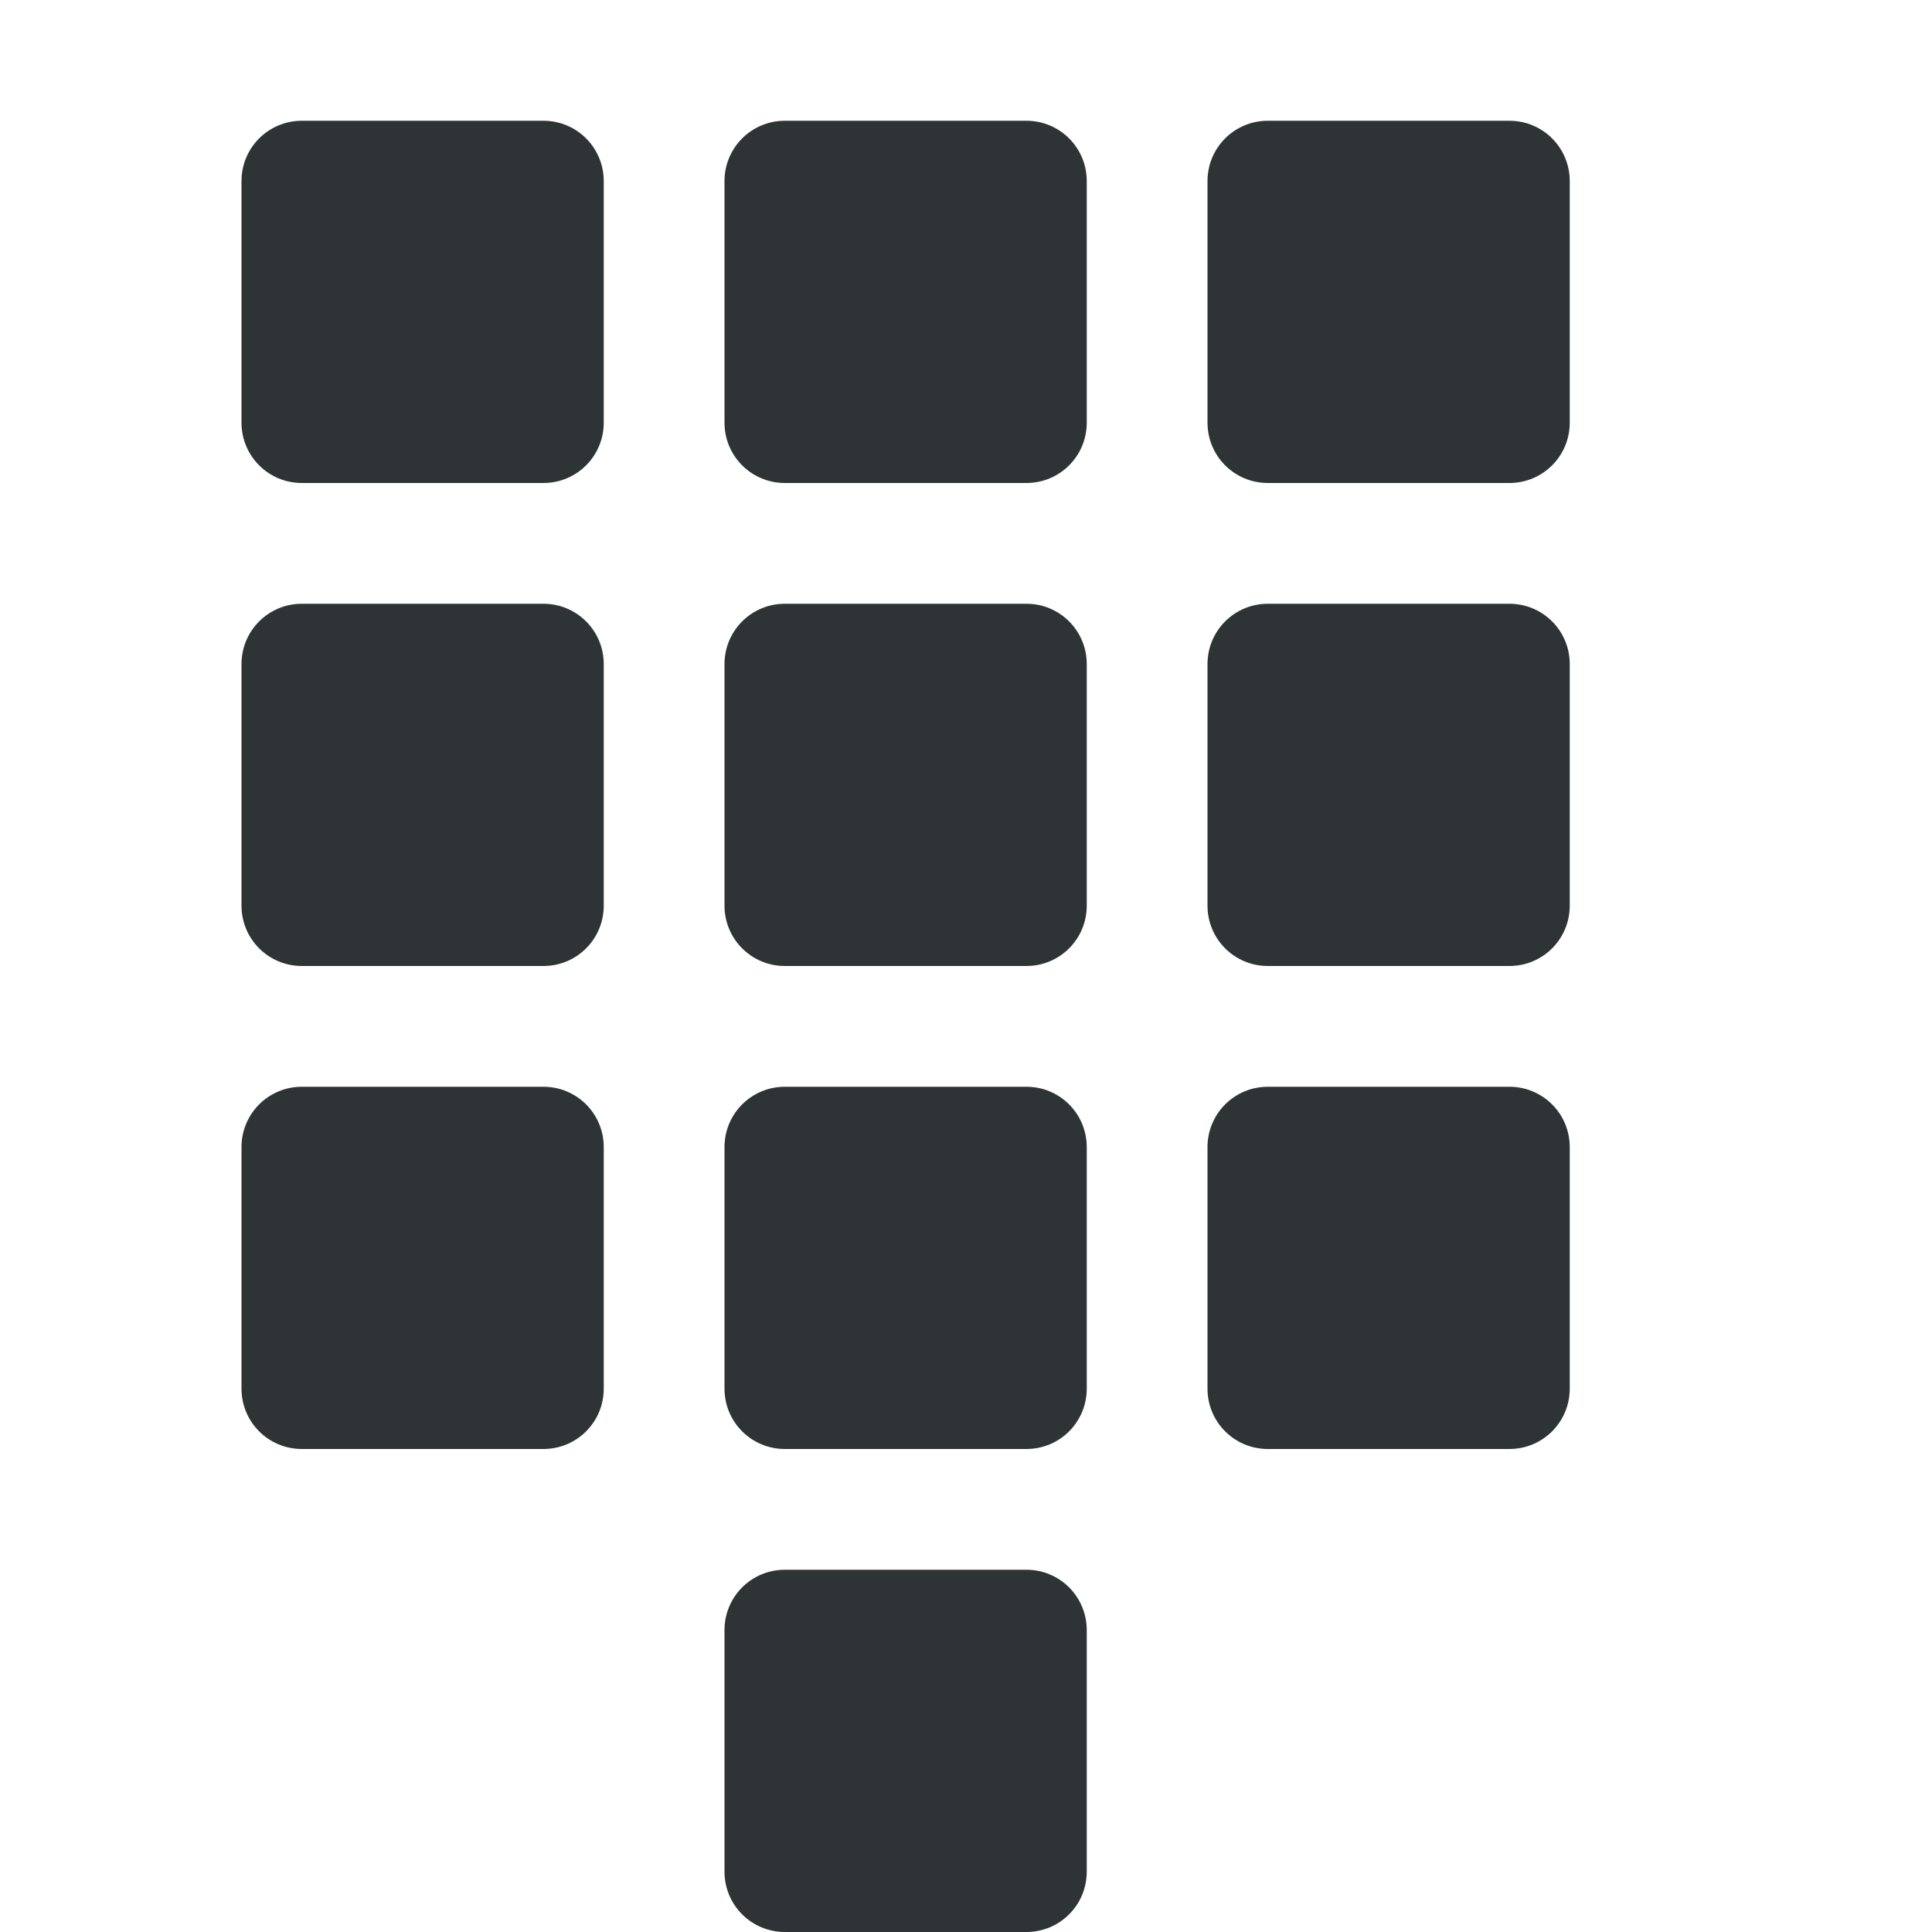
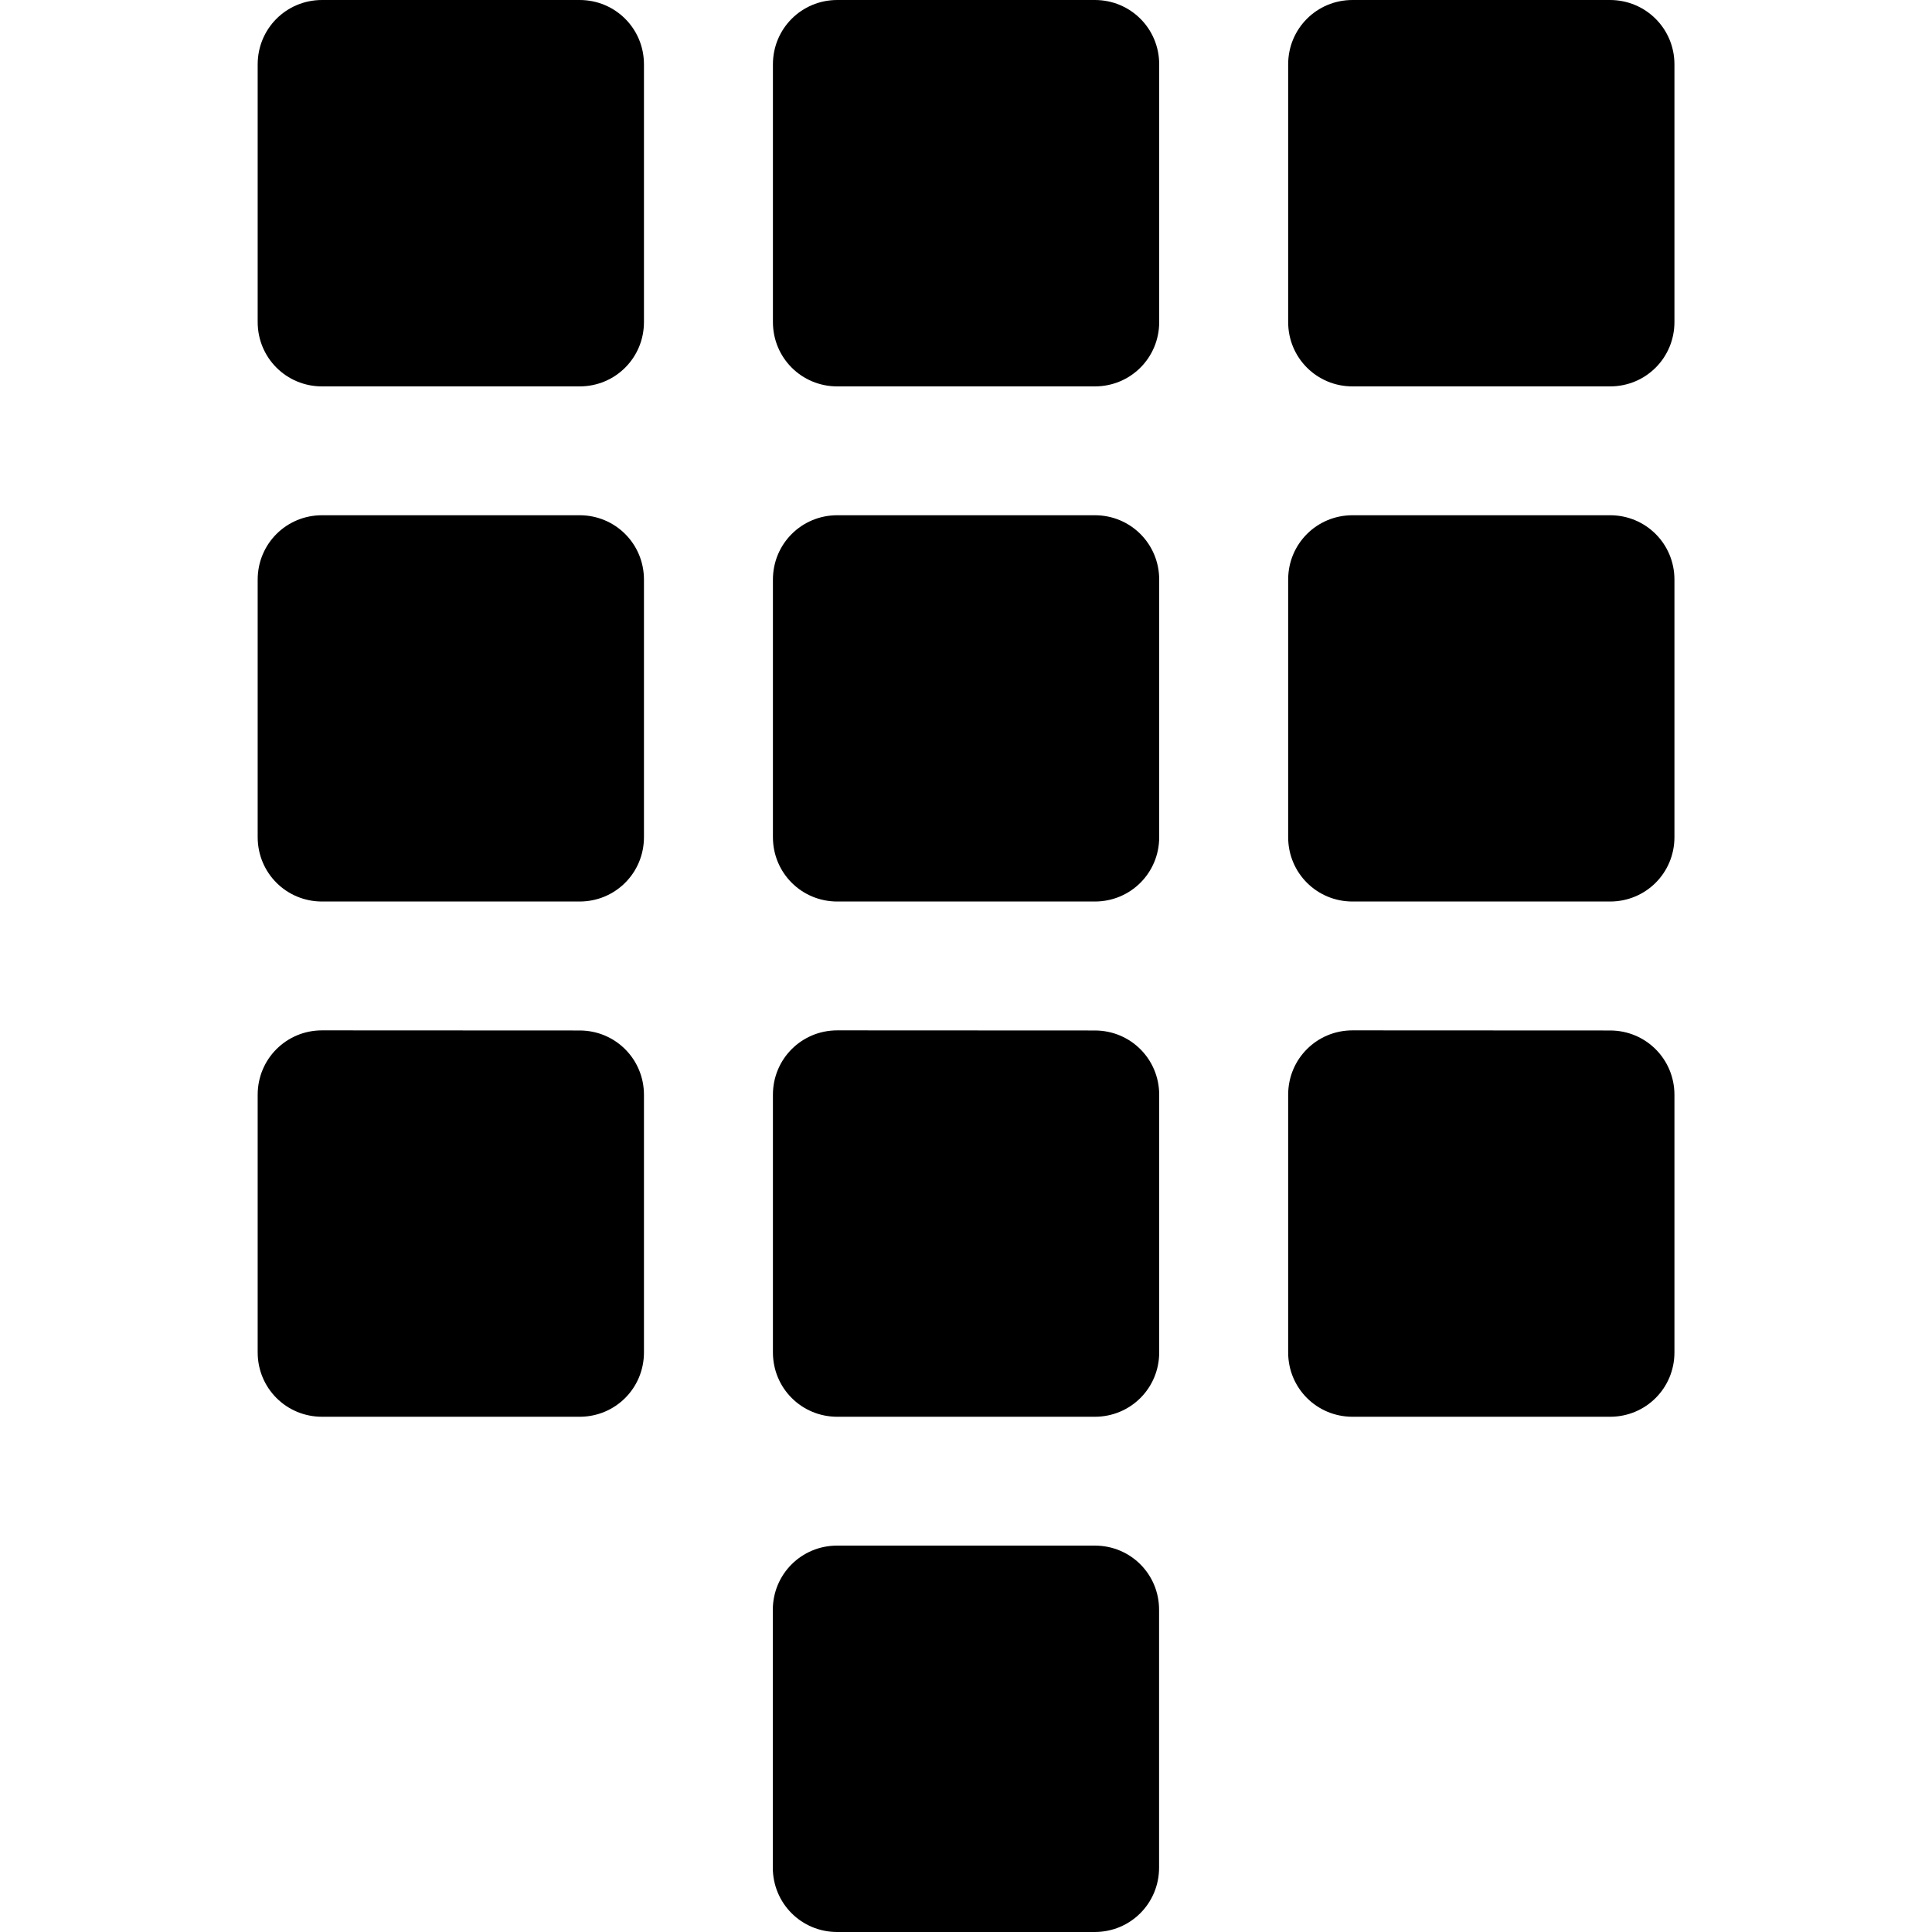
- <svg xmlns="http://www.w3.org/2000/svg" height="16px" viewBox="0 0 16 16" width="16px">
-   <filter id="a" height="100%" width="100%" x="0%" y="0%">
-     <feColorMatrix in="SourceGraphic" type="matrix" values="0 0 0 0 1 0 0 0 0 1 0 0 0 0 1 0 0 0 1 0" />
+ <svg xmlns="http://www.w3.org/2000/svg" height="16px" viewBox="0 0 16 16" width="16px" version="1.1" id="svg163">
+   <defs id="defs167" />
+   <filter id="a" height="1" width="1" x="0" y="0">
+     <feColorMatrix in="SourceGraphic" type="matrix" values="0 0 0 0 1 0 0 0 0 1 0 0 0 0 1 0 0 0 1 0" id="feColorMatrix2" />
  </filter>
  <mask id="b">
-     <g filter="url(#a)">
-       <path d="m 0 0 h 16 v 16 h -16 z" fill-opacity="0.3" />
+     <g filter="url(#a)" id="g7">
+       <path d="m 0 0 h 16 v 16 h -16 z" fill-opacity="0.3" id="path5" />
    </g>
  </mask>
  <clipPath id="c">
-     <path d="m 0 0 h 1024 v 800 h -1024 z" />
+     <path d="m 0 0 h 1024 v 800 h -1024 z" id="path10" />
  </clipPath>
  <mask id="d">
-     <g filter="url(#a)">
-       <path d="m 0 0 h 16 v 16 h -16 z" fill-opacity="0.05" />
+     <g filter="url(#a)" id="g15">
+       <path d="m 0 0 h 16 v 16 h -16 z" fill-opacity="0.05" id="path13" />
    </g>
  </mask>
  <clipPath id="e">
-     <path d="m 0 0 h 1024 v 800 h -1024 z" />
+     <path d="m 0 0 h 1024 v 800 h -1024 z" id="path18" />
  </clipPath>
  <mask id="f">
-     <g filter="url(#a)">
-       <path d="m 0 0 h 16 v 16 h -16 z" fill-opacity="0.05" />
+     <g filter="url(#a)" id="g23">
+       <path d="m 0 0 h 16 v 16 h -16 z" fill-opacity="0.05" id="path21" />
    </g>
  </mask>
  <clipPath id="g">
-     <path d="m 0 0 h 1024 v 800 h -1024 z" />
+     <path d="m 0 0 h 1024 v 800 h -1024 z" id="path26" />
  </clipPath>
  <mask id="h">
-     <g filter="url(#a)">
-       <path d="m 0 0 h 16 v 16 h -16 z" fill-opacity="0.05" />
+     <g filter="url(#a)" id="g31">
+       <path d="m 0 0 h 16 v 16 h -16 z" fill-opacity="0.05" id="path29" />
    </g>
  </mask>
  <clipPath id="i">
-     <path d="m 0 0 h 1024 v 800 h -1024 z" />
+     <path d="m 0 0 h 1024 v 800 h -1024 z" id="path34" />
  </clipPath>
  <mask id="j">
-     <g filter="url(#a)">
-       <path d="m 0 0 h 16 v 16 h -16 z" fill-opacity="0.05" />
+     <g filter="url(#a)" id="g39">
+       <path d="m 0 0 h 16 v 16 h -16 z" fill-opacity="0.05" id="path37" />
    </g>
  </mask>
  <clipPath id="k">
-     <path d="m 0 0 h 1024 v 800 h -1024 z" />
+     <path d="m 0 0 h 1024 v 800 h -1024 z" id="path42" />
  </clipPath>
  <mask id="l">
-     <g filter="url(#a)">
-       <path d="m 0 0 h 16 v 16 h -16 z" fill-opacity="0.05" />
+     <g filter="url(#a)" id="g47">
+       <path d="m 0 0 h 16 v 16 h -16 z" fill-opacity="0.05" id="path45" />
    </g>
  </mask>
  <clipPath id="m">
-     <path d="m 0 0 h 1024 v 800 h -1024 z" />
+     <path d="m 0 0 h 1024 v 800 h -1024 z" id="path50" />
  </clipPath>
  <mask id="n">
-     <g filter="url(#a)">
-       <path d="m 0 0 h 16 v 16 h -16 z" fill-opacity="0.05" />
+     <g filter="url(#a)" id="g55">
+       <path d="m 0 0 h 16 v 16 h -16 z" fill-opacity="0.05" id="path53" />
    </g>
  </mask>
  <clipPath id="o">
-     <path d="m 0 0 h 1024 v 800 h -1024 z" />
+     <path d="m 0 0 h 1024 v 800 h -1024 z" id="path58" />
  </clipPath>
  <mask id="p">
-     <g filter="url(#a)">
-       <path d="m 0 0 h 16 v 16 h -16 z" fill-opacity="0.3" />
+     <g filter="url(#a)" id="g63">
+       <path d="m 0 0 h 16 v 16 h -16 z" fill-opacity="0.3" id="path61" />
    </g>
  </mask>
  <clipPath id="q">
-     <path d="m 0 0 h 1024 v 800 h -1024 z" />
+     <path d="m 0 0 h 1024 v 800 h -1024 z" id="path66" />
  </clipPath>
  <mask id="r">
-     <g filter="url(#a)">
-       <path d="m 0 0 h 16 v 16 h -16 z" fill-opacity="0.5" />
+     <g filter="url(#a)" id="g71">
+       <path d="m 0 0 h 16 v 16 h -16 z" fill-opacity="0.5" id="path69" />
    </g>
  </mask>
  <clipPath id="s">
-     <path d="m 0 0 h 1024 v 800 h -1024 z" />
+     <path d="m 0 0 h 1024 v 800 h -1024 z" id="path74" />
  </clipPath>
  <mask id="t">
-     <g filter="url(#a)">
-       <path d="m 0 0 h 16 v 16 h -16 z" fill-opacity="0.4" />
+     <g filter="url(#a)" id="g79">
+       <path d="m 0 0 h 16 v 16 h -16 z" fill-opacity="0.4" id="path77" />
    </g>
  </mask>
  <clipPath id="u">
-     <path d="m 0 0 h 1024 v 800 h -1024 z" />
+     <path d="m 0 0 h 1024 v 800 h -1024 z" id="path82" />
  </clipPath>
  <mask id="v">
-     <g filter="url(#a)">
-       <path d="m 0 0 h 16 v 16 h -16 z" fill-opacity="0.4" />
+     <g filter="url(#a)" id="g87">
+       <path d="m 0 0 h 16 v 16 h -16 z" fill-opacity="0.4" id="path85" />
    </g>
  </mask>
  <clipPath id="w">
-     <path d="m 0 0 h 1024 v 800 h -1024 z" />
+     <path d="m 0 0 h 1024 v 800 h -1024 z" id="path90" />
  </clipPath>
  <mask id="x">
-     <g filter="url(#a)">
-       <path d="m 0 0 h 16 v 16 h -16 z" fill-opacity="0.5" />
+     <g filter="url(#a)" id="g95">
+       <path d="m 0 0 h 16 v 16 h -16 z" fill-opacity="0.5" id="path93" />
    </g>
  </mask>
  <clipPath id="y">
-     <path d="m 0 0 h 1024 v 800 h -1024 z" />
+     <path d="m 0 0 h 1024 v 800 h -1024 z" id="path98" />
  </clipPath>
  <mask id="z">
-     <g filter="url(#a)">
-       <path d="m 0 0 h 16 v 16 h -16 z" fill-opacity="0.5" />
+     <g filter="url(#a)" id="g103">
+       <path d="m 0 0 h 16 v 16 h -16 z" fill-opacity="0.5" id="path101" />
    </g>
  </mask>
  <clipPath id="A">
-     <path d="m 0 0 h 1024 v 800 h -1024 z" />
+     <path d="m 0 0 h 1024 v 800 h -1024 z" id="path106" />
  </clipPath>
-   <g clip-path="url(#c)" mask="url(#b)" transform="matrix(1 0 0 1 -200 -276)">
-     <path d="m 562.461 212.059 h 10.449 c -1.184 0.492 -1.297 2.461 0 3 h -10.449 z m 0 0" fill="#2e3436" />
+   <g clip-path="url(#c)" mask="url(#b)" transform="matrix(1 0 0 1 -200 -276)" id="g111">
+     <path d="m 562.461 212.059 h 10.449 c -1.184 0.492 -1.297 2.461 0 3 h -10.449 z m 0 0" fill="#2e3436" id="path109" />
  </g>
-   <g clip-path="url(#e)" mask="url(#d)" transform="matrix(1 0 0 1 -200 -276)">
-     <path d="m 16 632 h 1 v 1 h -1 z m 0 0" fill="#2e3436" fill-rule="evenodd" />
+   <g clip-path="url(#e)" mask="url(#d)" transform="matrix(1 0 0 1 -200 -276)" id="g115">
+     <path d="m 16 632 h 1 v 1 h -1 z m 0 0" fill="#2e3436" fill-rule="evenodd" id="path113" />
  </g>
-   <g clip-path="url(#g)" mask="url(#f)" transform="matrix(1 0 0 1 -200 -276)">
-     <path d="m 17 631 h 1 v 1 h -1 z m 0 0" fill="#2e3436" fill-rule="evenodd" />
+   <g clip-path="url(#g)" mask="url(#f)" transform="matrix(1 0 0 1 -200 -276)" id="g119">
+     <path d="m 17 631 h 1 v 1 h -1 z m 0 0" fill="#2e3436" fill-rule="evenodd" id="path117" />
  </g>
-   <g clip-path="url(#i)" mask="url(#h)" transform="matrix(1 0 0 1 -200 -276)">
-     <path d="m 18 634 h 1 v 1 h -1 z m 0 0" fill="#2e3436" fill-rule="evenodd" />
+   <g clip-path="url(#i)" mask="url(#h)" transform="matrix(1 0 0 1 -200 -276)" id="g123">
+     <path d="m 18 634 h 1 v 1 h -1 z m 0 0" fill="#2e3436" fill-rule="evenodd" id="path121" />
  </g>
-   <g clip-path="url(#k)" mask="url(#j)" transform="matrix(1 0 0 1 -200 -276)">
-     <path d="m 16 634 h 1 v 1 h -1 z m 0 0" fill="#2e3436" fill-rule="evenodd" />
+   <g clip-path="url(#k)" mask="url(#j)" transform="matrix(1 0 0 1 -200 -276)" id="g127">
+     <path d="m 16 634 h 1 v 1 h -1 z m 0 0" fill="#2e3436" fill-rule="evenodd" id="path125" />
  </g>
-   <g clip-path="url(#m)" mask="url(#l)" transform="matrix(1 0 0 1 -200 -276)">
-     <path d="m 17 635 h 1 v 1 h -1 z m 0 0" fill="#2e3436" fill-rule="evenodd" />
+   <g clip-path="url(#m)" mask="url(#l)" transform="matrix(1 0 0 1 -200 -276)" id="g131">
+     <path d="m 17 635 h 1 v 1 h -1 z m 0 0" fill="#2e3436" fill-rule="evenodd" id="path129" />
  </g>
-   <g clip-path="url(#o)" mask="url(#n)" transform="matrix(1 0 0 1 -200 -276)">
-     <path d="m 19 635 h 1 v 1 h -1 z m 0 0" fill="#2e3436" fill-rule="evenodd" />
+   <g clip-path="url(#o)" mask="url(#n)" transform="matrix(1 0 0 1 -200 -276)" id="g135">
+     <path d="m 19 635 h 1 v 1 h -1 z m 0 0" fill="#2e3436" fill-rule="evenodd" id="path133" />
  </g>
-   <g clip-path="url(#q)" mask="url(#p)" transform="matrix(1 0 0 1 -200 -276)">
-     <path d="m 136 660 v 7 h 7 v -7 z m 0 0" fill="#2e3436" />
+   <g clip-path="url(#q)" mask="url(#p)" transform="matrix(1 0 0 1 -200 -276)" id="g139">
+     <path d="m 136 660 v 7 h 7 v -7 z m 0 0" fill="#2e3436" id="path137" />
  </g>
-   <g clip-path="url(#s)" mask="url(#r)" transform="matrix(1 0 0 1 -200 -276)">
-     <path d="m 199 642 h 3 v 12 h -3 z m 0 0" fill="#2e3436" />
+   <g clip-path="url(#s)" mask="url(#r)" transform="matrix(1 0 0 1 -200 -276)" id="g143">
+     <path d="m 199 642 h 3 v 12 h -3 z m 0 0" fill="#2e3436" id="path141" />
  </g>
-   <path d="m 2.5 1 c -0.277 0 -0.5 0.223 -0.5 0.5 v 2 c 0 0.277 0.223 0.5 0.5 0.5 h 2 c 0.277 0 0.5 -0.223 0.5 -0.5 v -2 c 0 -0.277 -0.223 -0.5 -0.5 -0.5 z m 4 0 c -0.277 0 -0.5 0.223 -0.5 0.5 v 2 c 0 0.277 0.223 0.5 0.5 0.5 h 2 c 0.277 0 0.5 -0.223 0.5 -0.5 v -2 c 0 -0.277 -0.223 -0.5 -0.5 -0.5 z m 4 0 c -0.277 0 -0.5 0.223 -0.5 0.5 v 2 c 0 0.277 0.223 0.5 0.5 0.5 h 2 c 0.277 0 0.5 -0.223 0.5 -0.5 v -2 c 0 -0.277 -0.223 -0.5 -0.5 -0.5 z m -8 4 c -0.277 0 -0.5 0.223 -0.5 0.5 v 2 c 0 0.277 0.223 0.5 0.5 0.5 h 2 c 0.277 0 0.5 -0.223 0.5 -0.5 v -2 c 0 -0.277 -0.223 -0.5 -0.5 -0.5 z m 4 0 c -0.277 0 -0.5 0.223 -0.5 0.5 v 2 c 0 0.277 0.223 0.5 0.5 0.5 h 2 c 0.277 0 0.5 -0.223 0.5 -0.5 v -2 c 0 -0.277 -0.223 -0.5 -0.5 -0.5 z m 4 0 c -0.277 0 -0.5 0.223 -0.5 0.5 v 2 c 0 0.277 0.223 0.5 0.5 0.5 h 2 c 0.277 0 0.5 -0.223 0.5 -0.5 v -2 c 0 -0.277 -0.223 -0.5 -0.5 -0.5 z m -8 4 c -0.277 0 -0.5 0.223 -0.5 0.5 v 2 c 0 0.277 0.223 0.5 0.5 0.5 h 2 c 0.277 0 0.5 -0.223 0.5 -0.5 v -2 c 0 -0.277 -0.223 -0.5 -0.5 -0.5 z m 4 0 c -0.277 0 -0.5 0.223 -0.5 0.5 v 2 c 0 0.277 0.223 0.5 0.5 0.5 h 2 c 0.277 0 0.5 -0.223 0.5 -0.5 v -2 c 0 -0.277 -0.223 -0.5 -0.5 -0.5 z m 4 0 c -0.277 0 -0.5 0.223 -0.5 0.5 v 2 c 0 0.277 0.223 0.5 0.5 0.5 h 2 c 0.277 0 0.5 -0.223 0.5 -0.5 v -2 c 0 -0.277 -0.223 -0.5 -0.5 -0.5 z m -4 4 c -0.277 0 -0.5 0.223 -0.5 0.5 v 2 c 0 0.277 0.223 0.5 0.5 0.5 h 2 c 0.277 0 0.5 -0.223 0.5 -0.5 v -2 c 0 -0.277 -0.223 -0.5 -0.5 -0.5 z m 0 0" fill="#2e3436" />
-   <g clip-path="url(#u)" mask="url(#t)" transform="matrix(1 0 0 1 -200 -276)">
-     <path d="m 209.5 144.16 c 0.277 0 0.5 0.223 0.5 0.5 v 1 c 0 0.277 -0.223 0.5 -0.5 0.5 s -0.5 -0.223 -0.5 -0.5 v -1 c 0 -0.277 0.223 -0.5 0.5 -0.5 z m 0 0" fill="#2e3436" />
+   <path d="m 2.667,2.15e-7 c -0.296,0 -0.533,0.237 -0.533,0.533 V 2.667 c 0,0.296 0.237,0.533 0.533,0.533 h 2.133 c 0.296,0 0.533,-0.237 0.533,-0.533 V 0.533 C 5.333,0.237 5.096,2.15e-7 4.8,2.15e-7 Z m 4.267,0 c -0.296,0 -0.533,0.237 -0.533,0.533 V 2.667 c 0,0.296 0.237,0.533 0.533,0.533 h 2.133 c 0.296,0 0.533,-0.237 0.533,-0.533 V 0.533 C 9.6,0.237 9.363,2.15e-7 9.067,2.15e-7 Z m 4.267,0 c -0.296,0 -0.533,0.237 -0.533,0.533 V 2.667 c 0,0.296 0.237,0.533 0.533,0.533 h 2.133 c 0.296,0 0.533,-0.237 0.533,-0.533 V 0.533 C 13.867,0.237 13.629,2.15e-7 13.333,2.15e-7 Z M 2.667,4.267 c -0.296,0 -0.533,0.237 -0.533,0.533 v 2.133 c 0,0.296 0.237,0.533 0.533,0.533 h 2.133 c 0.296,0 0.533,-0.237 0.533,-0.533 V 4.8 c 0,-0.296 -0.237,-0.533 -0.533,-0.533 z m 4.267,0 c -0.296,0 -0.533,0.237 -0.533,0.533 v 2.133 c 0,0.296 0.237,0.533 0.533,0.533 h 2.133 c 0.296,0 0.533,-0.237 0.533,-0.533 V 4.8 c 0,-0.296 -0.237,-0.533 -0.533,-0.533 z m 4.267,0 c -0.296,0 -0.533,0.237 -0.533,0.533 v 2.133 c 0,0.296 0.237,0.533 0.533,0.533 h 2.133 c 0.296,0 0.533,-0.237 0.533,-0.533 V 4.8 c 0,-0.296 -0.237,-0.533 -0.533,-0.533 z M 2.667,8.533 c -0.296,0 -0.533,0.237 -0.533,0.533 V 11.2 c 0,0.296 0.237,0.533 0.533,0.533 h 2.133 c 0.296,0 0.533,-0.237 0.533,-0.533 V 9.067 c 0,-0.296 -0.237,-0.533 -0.533,-0.533 z m 4.267,0 c -0.296,0 -0.533,0.237 -0.533,0.533 V 11.2 c 0,0.296 0.237,0.533 0.533,0.533 h 2.133 c 0.296,0 0.533,-0.237 0.533,-0.533 V 9.067 c 0,-0.296 -0.237,-0.533 -0.533,-0.533 z m 4.267,0 c -0.296,0 -0.533,0.237 -0.533,0.533 V 11.2 c 0,0.296 0.237,0.533 0.533,0.533 h 2.133 c 0.296,0 0.533,-0.237 0.533,-0.533 V 9.067 c 0,-0.296 -0.237,-0.533 -0.533,-0.533 z M 6.933,12.8 c -0.296,0 -0.533,0.237 -0.533,0.533 v 2.133 C 6.4,15.763 6.637,16 6.933,16 h 2.133 c 0.296,0 0.533,-0.237 0.533,-0.533 V 13.333 C 9.6,13.037 9.363,12.8 9.067,12.8 Z m 0,0" fill="#2e3436" id="path145" style="stroke-width:1.067;fill:#000000" />
+   <g clip-path="url(#u)" mask="url(#t)" transform="matrix(1 0 0 1 -200 -276)" id="g149">
+     <path d="m 209.5 144.16 c 0.277 0 0.5 0.223 0.5 0.5 v 1 c 0 0.277 -0.223 0.5 -0.5 0.5 s -0.5 -0.223 -0.5 -0.5 v -1 c 0 -0.277 0.223 -0.5 0.5 -0.5 z m 0 0" fill="#2e3436" id="path147" />
  </g>
-   <g clip-path="url(#w)" mask="url(#v)" transform="matrix(1 0 0 1 -200 -276)">
-     <path d="m 206.5 144.16 c 0.277 0 0.5 0.223 0.5 0.5 v 1 c 0 0.277 -0.223 0.5 -0.5 0.5 s -0.5 -0.223 -0.5 -0.5 v -1 c 0 -0.277 0.223 -0.5 0.5 -0.5 z m 0 0" fill="#2e3436" />
+   <g clip-path="url(#w)" mask="url(#v)" transform="matrix(1 0 0 1 -200 -276)" id="g153">
+     <path d="m 206.5 144.16 c 0.277 0 0.5 0.223 0.5 0.5 v 1 c 0 0.277 -0.223 0.5 -0.5 0.5 s -0.5 -0.223 -0.5 -0.5 v -1 c 0 -0.277 0.223 -0.5 0.5 -0.5 z m 0 0" fill="#2e3436" id="path151" />
  </g>
-   <g clip-path="url(#y)" mask="url(#x)" transform="matrix(1 0 0 1 -200 -276)">
-     <path d="m 229.5 143.16 c -0.547 0 -1 0.457 -1 1 c 0 0.547 0.453 1 1 1 s 1 -0.453 1 -1 c 0 -0.543 -0.453 -1 -1 -1 z m 0 0" fill="#2e3436" />
+   <g clip-path="url(#y)" mask="url(#x)" transform="matrix(1 0 0 1 -200 -276)" id="g157">
+     <path d="m 229.5 143.16 c -0.547 0 -1 0.457 -1 1 c 0 0.547 0.453 1 1 1 s 1 -0.453 1 -1 c 0 -0.543 -0.453 -1 -1 -1 z m 0 0" fill="#2e3436" id="path155" />
  </g>
-   <g clip-path="url(#A)" mask="url(#z)" transform="matrix(1 0 0 1 -200 -276)">
-     <path d="m 226.453 143.16 c -0.52 0 -0.953 0.434 -0.953 0.953 v 0.094 c 0 0.52 0.434 0.953 0.953 0.953 h 0.094 c 0.52 0 0.953 -0.434 0.953 -0.953 v -0.094 c 0 -0.52 -0.434 -0.953 -0.953 -0.953 z m 0 0" fill="#2e3436" />
+   <g clip-path="url(#A)" mask="url(#z)" transform="matrix(1 0 0 1 -200 -276)" id="g161">
+     <path d="m 226.453 143.16 c -0.52 0 -0.953 0.434 -0.953 0.953 v 0.094 c 0 0.52 0.434 0.953 0.953 0.953 h 0.094 c 0.52 0 0.953 -0.434 0.953 -0.953 v -0.094 c 0 -0.52 -0.434 -0.953 -0.953 -0.953 z m 0 0" fill="#2e3436" id="path159" />
  </g>
</svg>
